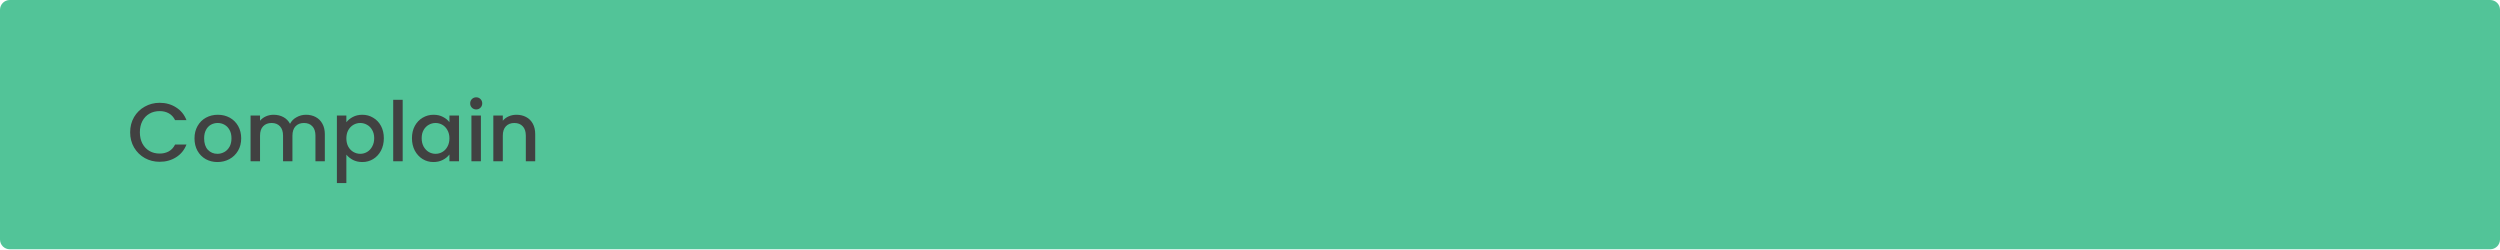
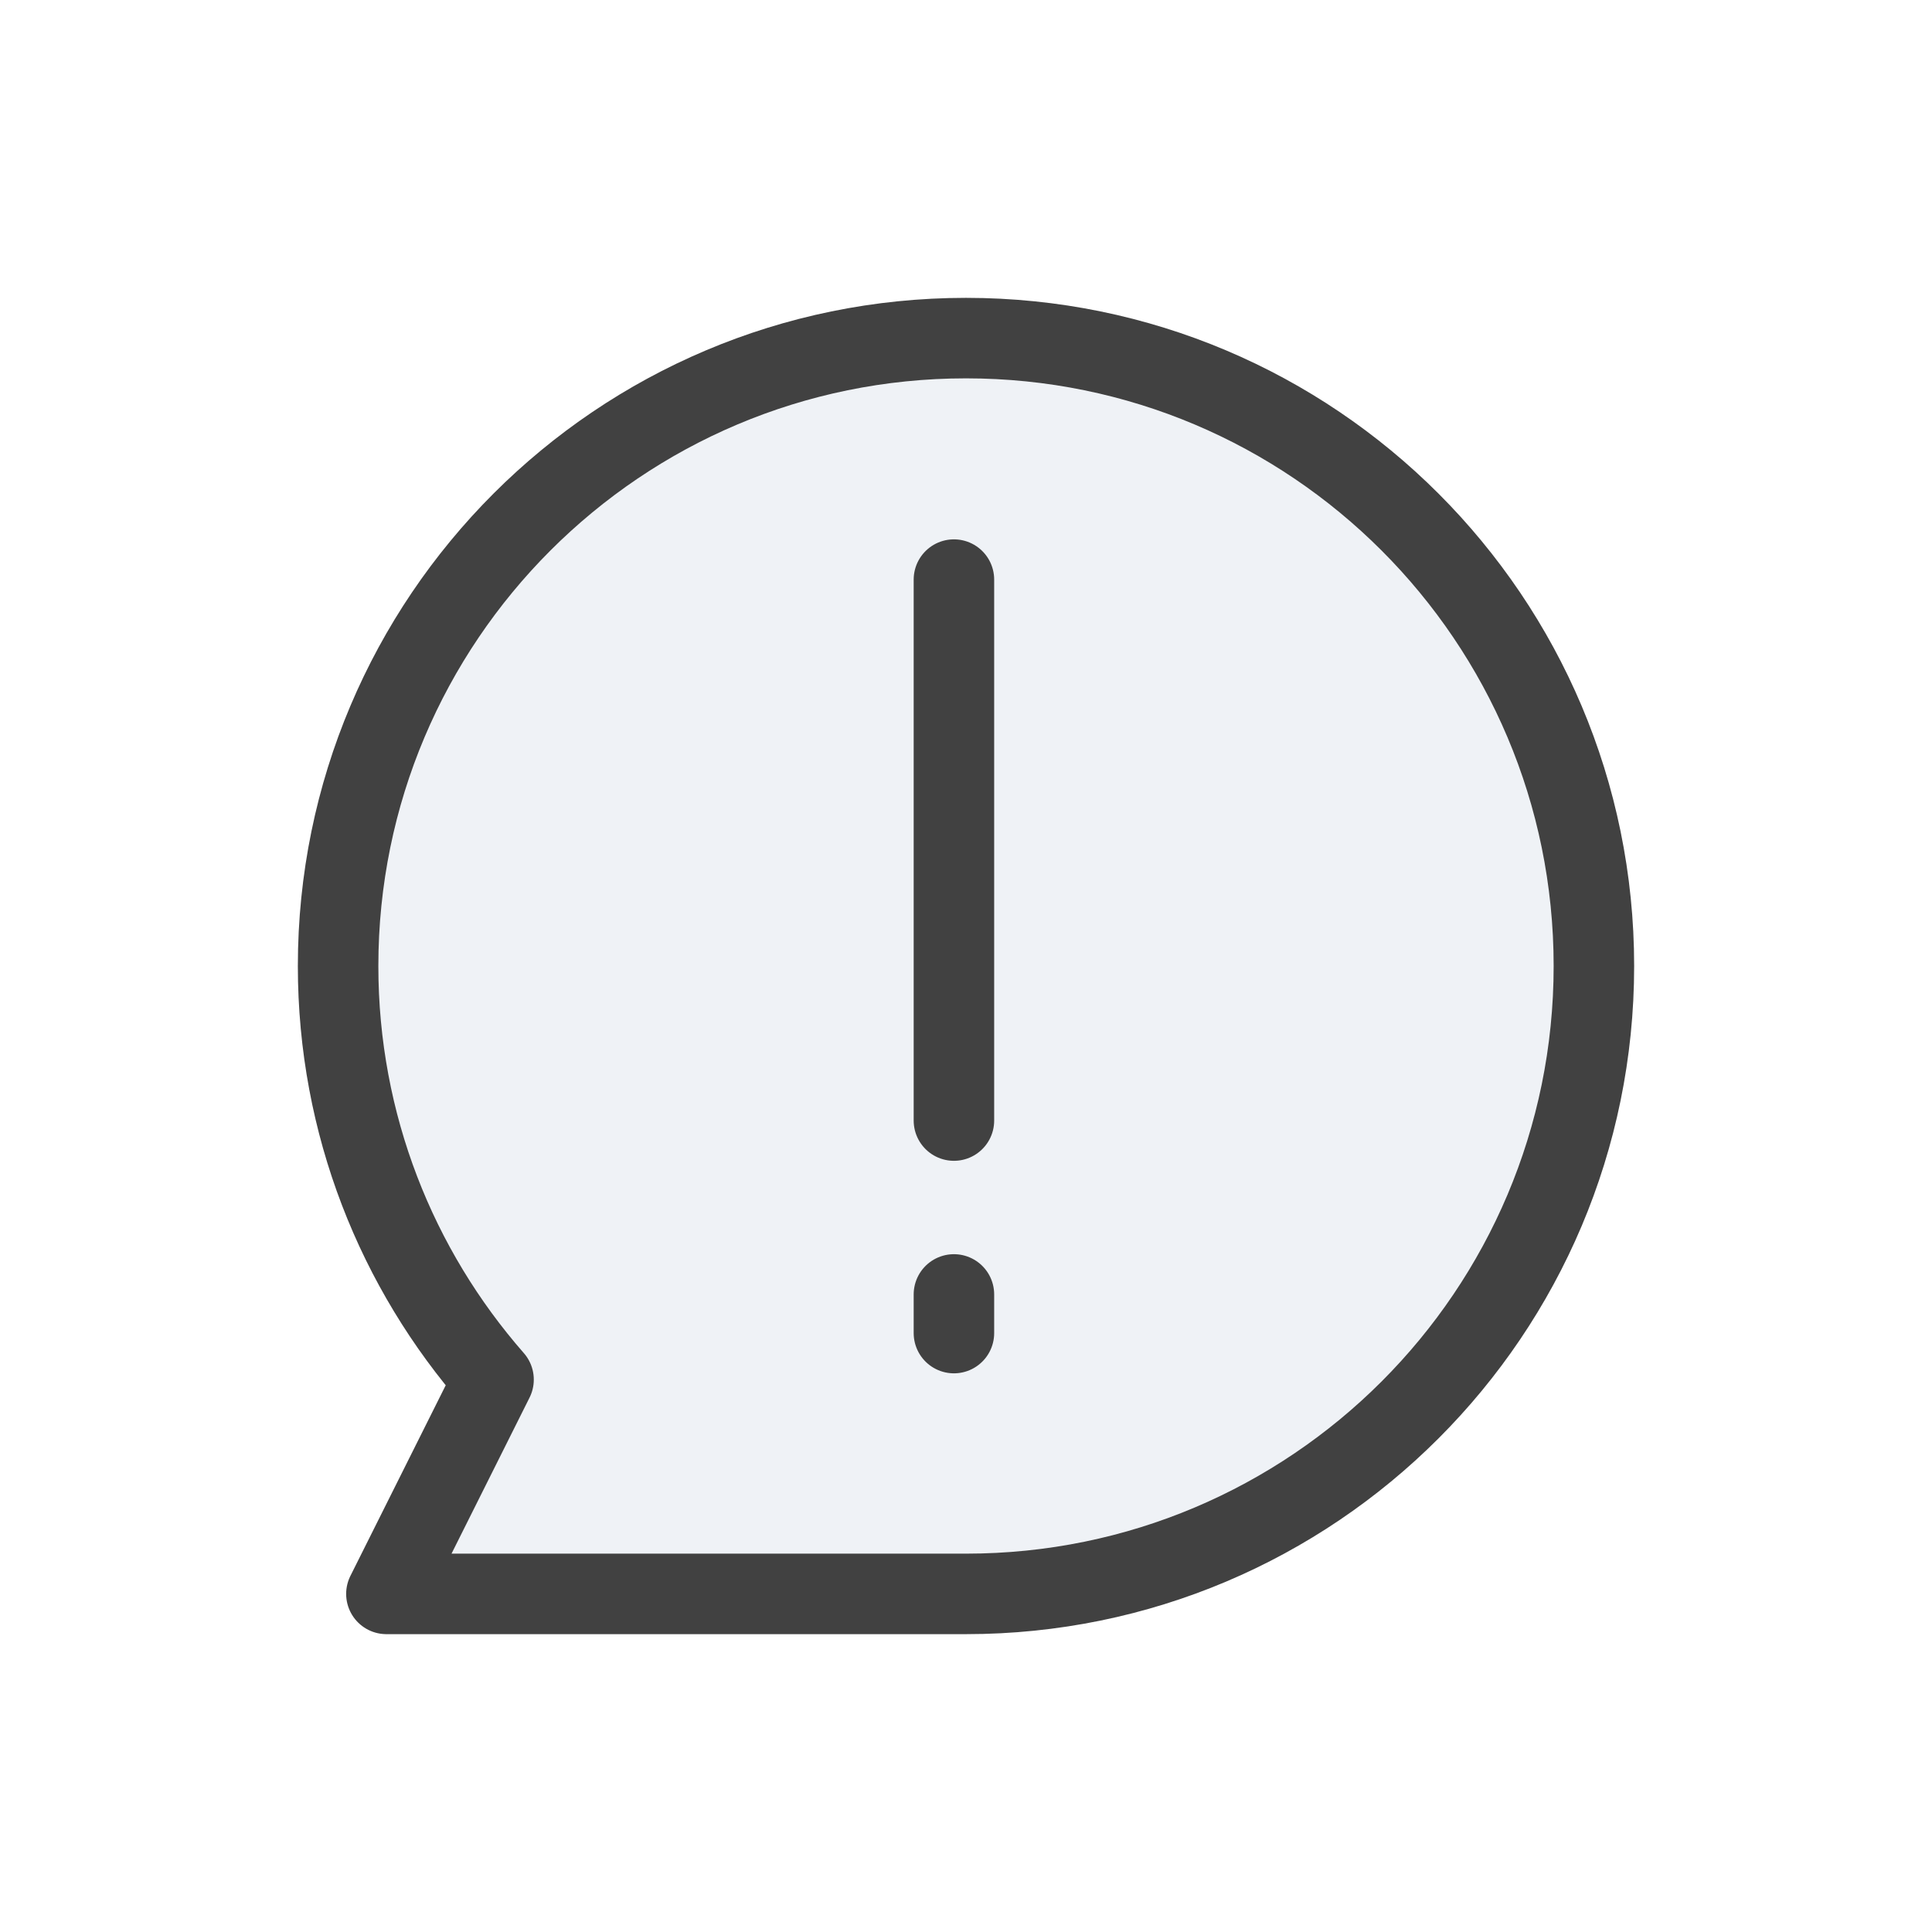
- <svg xmlns="http://www.w3.org/2000/svg" width="1023" height="102" viewBox="0 0 1023 102" fill="none">
-   <rect width="1023" height="102" rx="4" fill="#52C498" />
-   <path d="M53.258 54.134C53.258 51.822 53.791 49.748 54.856 47.912C55.944 46.076 57.406 44.648 59.242 43.628C61.101 42.585 63.129 42.064 65.328 42.064C67.844 42.064 70.077 42.687 72.026 43.934C73.998 45.158 75.426 46.903 76.31 49.17H71.652C71.04 47.923 70.19 46.994 69.102 46.382C68.014 45.77 66.756 45.464 65.328 45.464C63.764 45.464 62.37 45.815 61.146 46.518C59.922 47.221 58.959 48.229 58.256 49.544C57.576 50.859 57.236 52.389 57.236 54.134C57.236 55.879 57.576 57.409 58.256 58.724C58.959 60.039 59.922 61.059 61.146 61.784C62.37 62.487 63.764 62.838 65.328 62.838C66.756 62.838 68.014 62.532 69.102 61.92C70.19 61.308 71.04 60.379 71.652 59.132H76.31C75.426 61.399 73.998 63.144 72.026 64.368C70.077 65.592 67.844 66.204 65.328 66.204C63.107 66.204 61.078 65.694 59.242 64.674C57.406 63.631 55.944 62.192 54.856 60.356C53.791 58.52 53.258 56.446 53.258 54.134ZM88.973 66.306C87.205 66.306 85.607 65.909 84.179 65.116C82.751 64.3 81.629 63.167 80.813 61.716C79.997 60.243 79.589 58.543 79.589 56.616C79.589 54.712 80.008 53.023 80.847 51.55C81.686 50.077 82.83 48.943 84.281 48.15C85.731 47.357 87.352 46.96 89.143 46.96C90.933 46.96 92.554 47.357 94.005 48.15C95.456 48.943 96.6 50.077 97.439 51.55C98.278 53.023 98.697 54.712 98.697 56.616C98.697 58.52 98.266 60.209 97.405 61.682C96.543 63.155 95.365 64.3 93.869 65.116C92.395 65.909 90.763 66.306 88.973 66.306ZM88.973 62.94C89.97 62.94 90.9 62.702 91.761 62.226C92.645 61.75 93.359 61.036 93.903 60.084C94.447 59.132 94.719 57.976 94.719 56.616C94.719 55.256 94.458 54.111 93.937 53.182C93.415 52.23 92.724 51.516 91.863 51.04C91.001 50.564 90.072 50.326 89.075 50.326C88.078 50.326 87.148 50.564 86.287 51.04C85.448 51.516 84.779 52.23 84.281 53.182C83.782 54.111 83.533 55.256 83.533 56.616C83.533 58.633 84.043 60.197 85.063 61.308C86.106 62.396 87.409 62.94 88.973 62.94ZM125.207 46.96C126.68 46.96 127.995 47.266 129.151 47.878C130.329 48.49 131.247 49.397 131.905 50.598C132.585 51.799 132.925 53.25 132.925 54.95V66H129.083V55.528C129.083 53.851 128.663 52.57 127.825 51.686C126.986 50.779 125.841 50.326 124.391 50.326C122.94 50.326 121.784 50.779 120.923 51.686C120.084 52.57 119.665 53.851 119.665 55.528V66H115.823V55.528C115.823 53.851 115.403 52.57 114.565 51.686C113.726 50.779 112.581 50.326 111.131 50.326C109.68 50.326 108.524 50.779 107.663 51.686C106.824 52.57 106.405 53.851 106.405 55.528V66H102.529V47.266H106.405V49.408C107.039 48.637 107.844 48.037 108.819 47.606C109.793 47.175 110.836 46.96 111.947 46.96C113.443 46.96 114.78 47.277 115.959 47.912C117.137 48.547 118.044 49.465 118.679 50.666C119.245 49.533 120.129 48.637 121.331 47.98C122.532 47.3 123.824 46.96 125.207 46.96ZM141.733 50.02C142.39 49.159 143.285 48.433 144.419 47.844C145.552 47.255 146.833 46.96 148.261 46.96C149.893 46.96 151.377 47.368 152.715 48.184C154.075 48.977 155.14 50.099 155.911 51.55C156.681 53.001 157.067 54.667 157.067 56.548C157.067 58.429 156.681 60.118 155.911 61.614C155.14 63.087 154.075 64.243 152.715 65.082C151.377 65.898 149.893 66.306 148.261 66.306C146.833 66.306 145.563 66.023 144.453 65.456C143.342 64.867 142.435 64.141 141.733 63.28V74.908H137.857V47.266H141.733V50.02ZM153.123 56.548C153.123 55.256 152.851 54.145 152.307 53.216C151.785 52.264 151.083 51.55 150.199 51.074C149.337 50.575 148.408 50.326 147.411 50.326C146.436 50.326 145.507 50.575 144.623 51.074C143.761 51.573 143.059 52.298 142.515 53.25C141.993 54.202 141.733 55.324 141.733 56.616C141.733 57.908 141.993 59.041 142.515 60.016C143.059 60.968 143.761 61.693 144.623 62.192C145.507 62.691 146.436 62.94 147.411 62.94C148.408 62.94 149.337 62.691 150.199 62.192C151.083 61.671 151.785 60.923 152.307 59.948C152.851 58.973 153.123 57.84 153.123 56.548ZM164.776 40.84V66H160.9V40.84H164.776ZM168.572 56.548C168.572 54.667 168.958 53.001 169.728 51.55C170.522 50.099 171.587 48.977 172.924 48.184C174.284 47.368 175.78 46.96 177.412 46.96C178.886 46.96 180.166 47.255 181.254 47.844C182.365 48.411 183.249 49.125 183.906 49.986V47.266H187.816V66H183.906V63.212C183.249 64.096 182.354 64.833 181.22 65.422C180.087 66.011 178.795 66.306 177.344 66.306C175.735 66.306 174.262 65.898 172.924 65.082C171.587 64.243 170.522 63.087 169.728 61.614C168.958 60.118 168.572 58.429 168.572 56.548ZM183.906 56.616C183.906 55.324 183.634 54.202 183.09 53.25C182.569 52.298 181.878 51.573 181.016 51.074C180.155 50.575 179.226 50.326 178.228 50.326C177.231 50.326 176.302 50.575 175.44 51.074C174.579 51.55 173.876 52.264 173.332 53.216C172.811 54.145 172.55 55.256 172.55 56.548C172.55 57.84 172.811 58.973 173.332 59.948C173.876 60.923 174.579 61.671 175.44 62.192C176.324 62.691 177.254 62.94 178.228 62.94C179.226 62.94 180.155 62.691 181.016 62.192C181.878 61.693 182.569 60.968 183.09 60.016C183.634 59.041 183.906 57.908 183.906 56.616ZM194.879 44.784C194.177 44.784 193.587 44.546 193.111 44.07C192.635 43.594 192.397 43.005 192.397 42.302C192.397 41.599 192.635 41.01 193.111 40.534C193.587 40.058 194.177 39.82 194.879 39.82C195.559 39.82 196.137 40.058 196.613 40.534C197.089 41.01 197.327 41.599 197.327 42.302C197.327 43.005 197.089 43.594 196.613 44.07C196.137 44.546 195.559 44.784 194.879 44.784ZM196.783 47.266V66H192.907V47.266H196.783ZM211.324 46.96C212.798 46.96 214.112 47.266 215.268 47.878C216.447 48.49 217.365 49.397 218.022 50.598C218.68 51.799 219.008 53.25 219.008 54.95V66H215.166V55.528C215.166 53.851 214.747 52.57 213.908 51.686C213.07 50.779 211.925 50.326 210.474 50.326C209.024 50.326 207.868 50.779 207.006 51.686C206.168 52.57 205.748 53.851 205.748 55.528V66H201.872V47.266H205.748V49.408C206.383 48.637 207.188 48.037 208.162 47.606C209.16 47.175 210.214 46.96 211.324 46.96Z" fill="#414141" />
+ <svg xmlns="http://www.w3.org/2000/svg" width="24" height="24" viewBox="0 0 24 24" fill="none">
+   <path d="M12 19.8C16.308 19.8 19.8 16.308 19.8 12C19.8 7.692 16.308 4.2 12 4.2C7.692 4.2 4.2 7.692 4.2 12C4.2 13.968 4.929 15.765 6.131 17.138L4.8 19.8L12 19.8Z" fill="#C2CCDE" fill-opacity="0.25" />
+   <path d="M11.85 7.2V13.92M11.85 16.08V16.56M19.8 12C19.8 16.308 16.308 19.8 12 19.8L4.8 19.8L6.131 17.138C4.929 15.765 4.2 13.968 4.2 12C4.2 7.692 7.692 4.2 12 4.2C16.308 4.2 19.8 7.692 19.8 12Z" stroke="#414141" stroke-linecap="round" stroke-linejoin="round" />
</svg>
